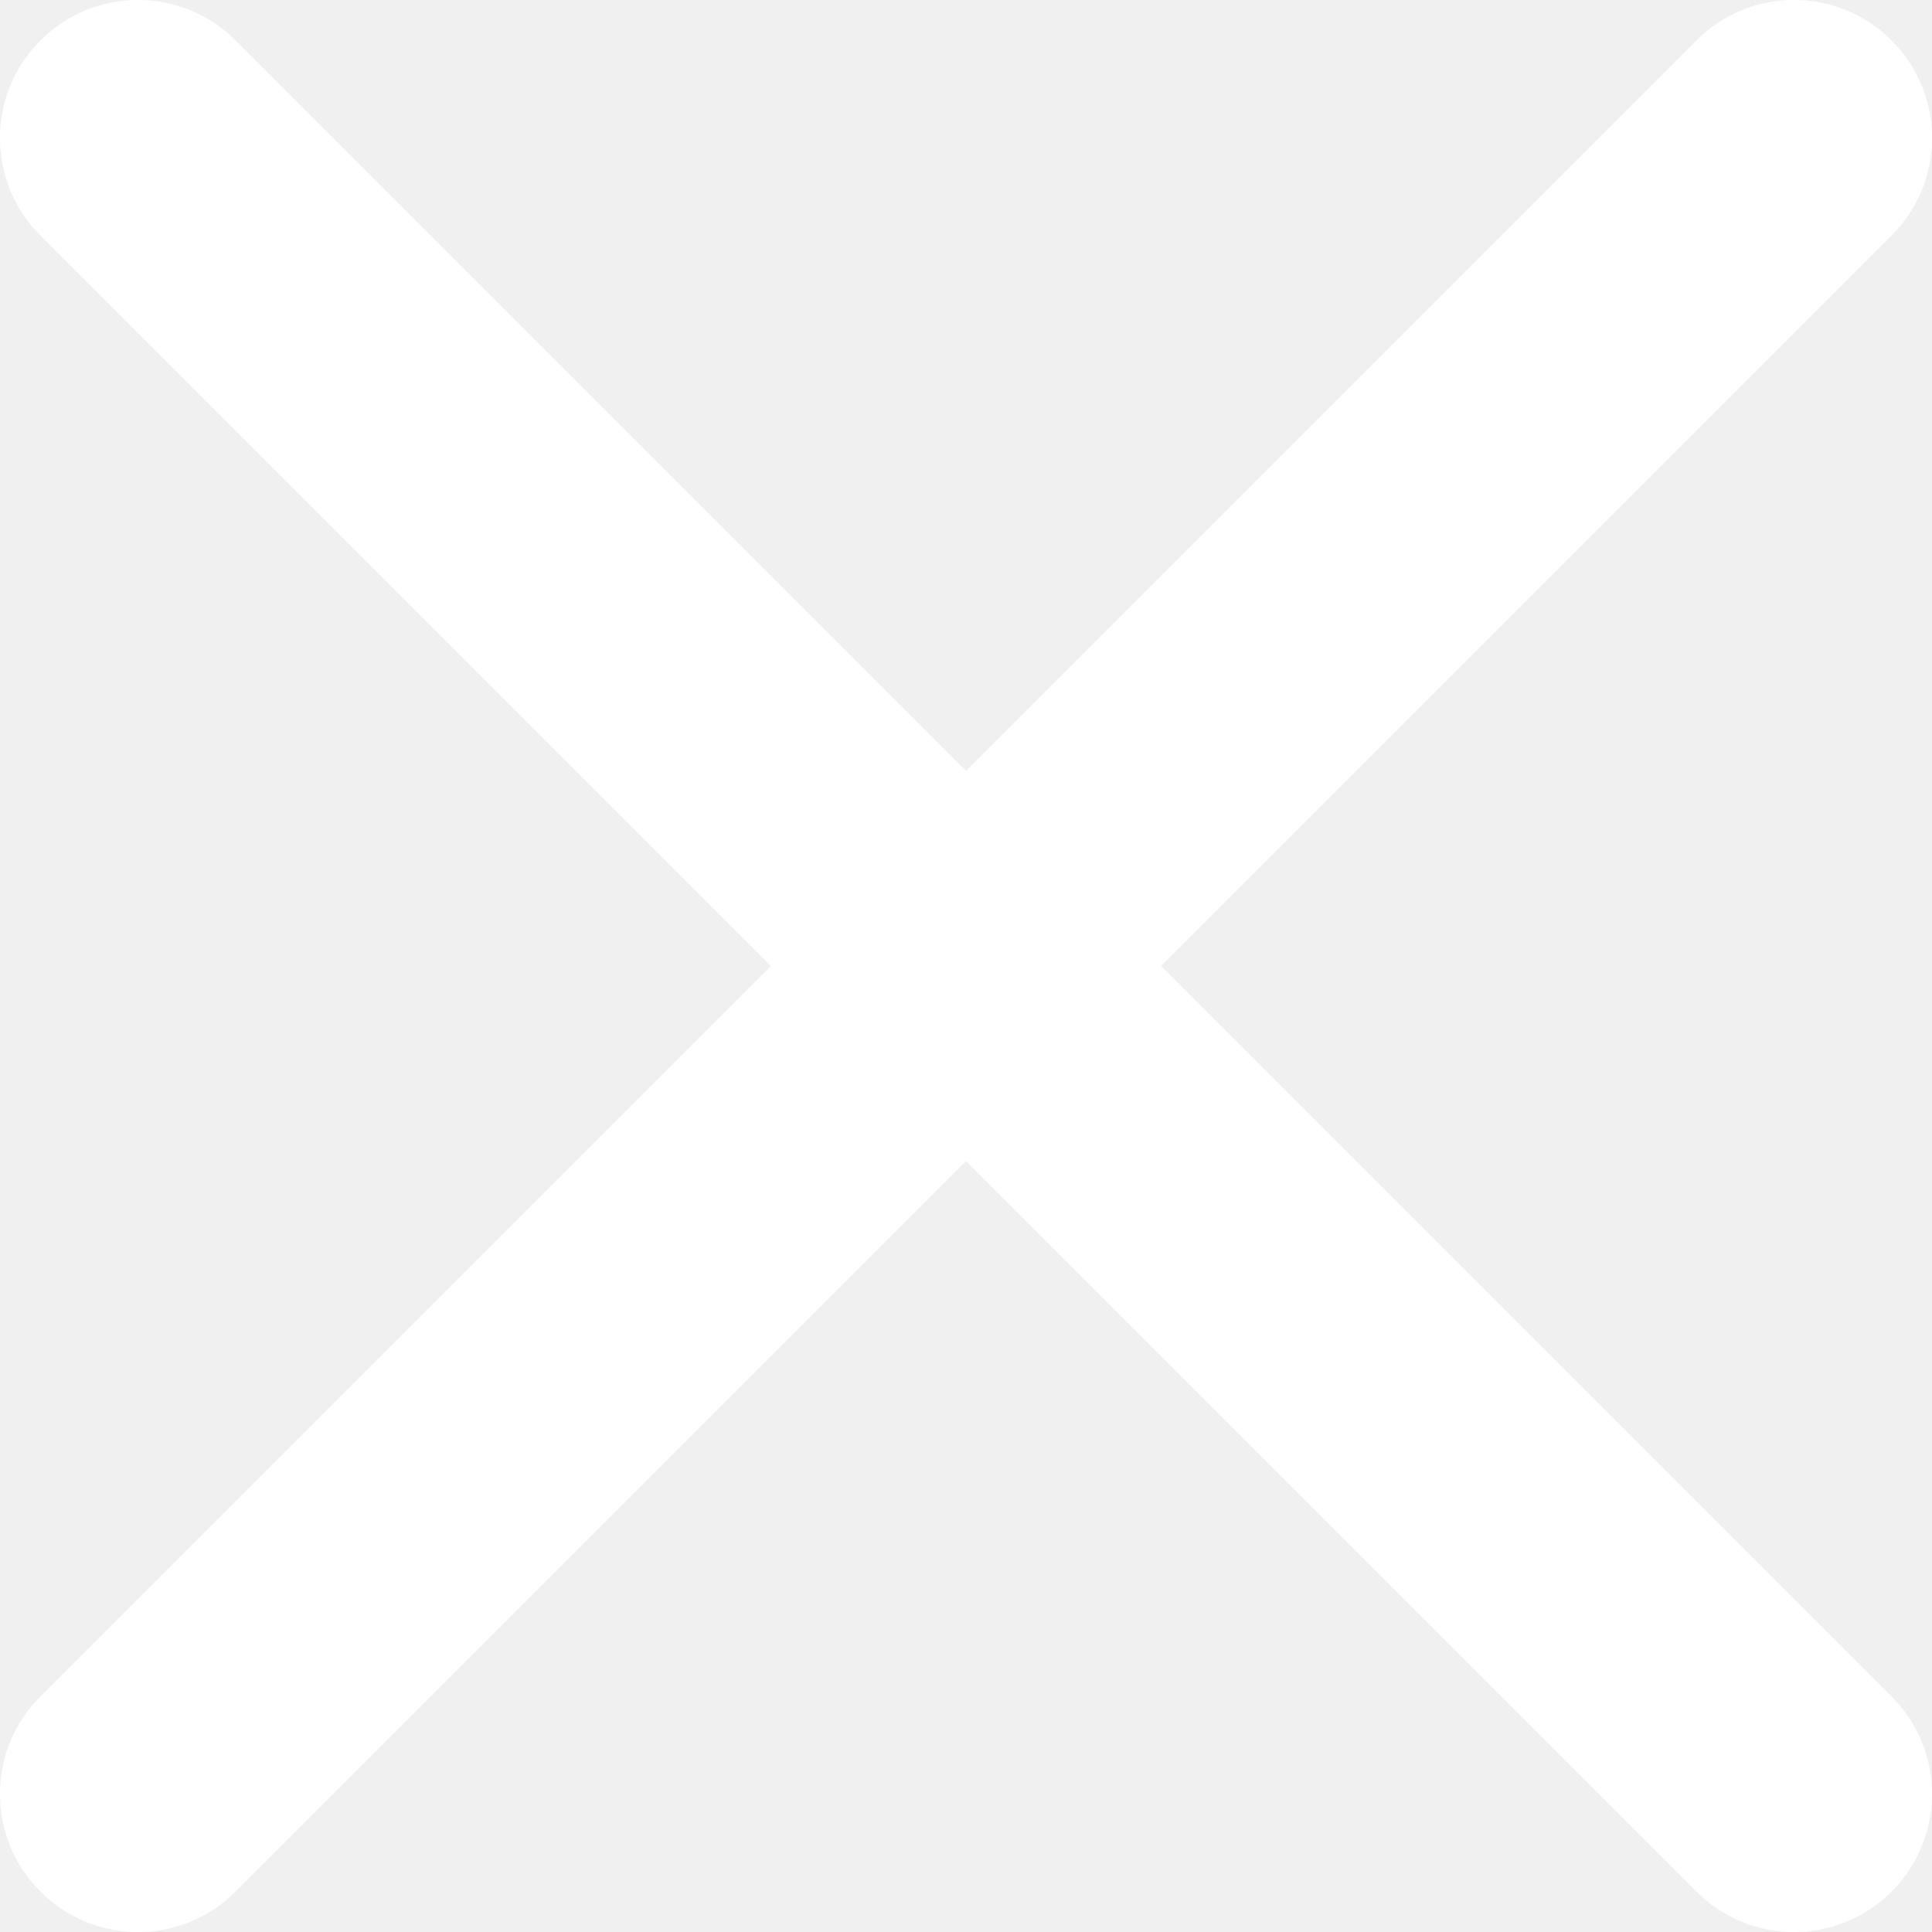
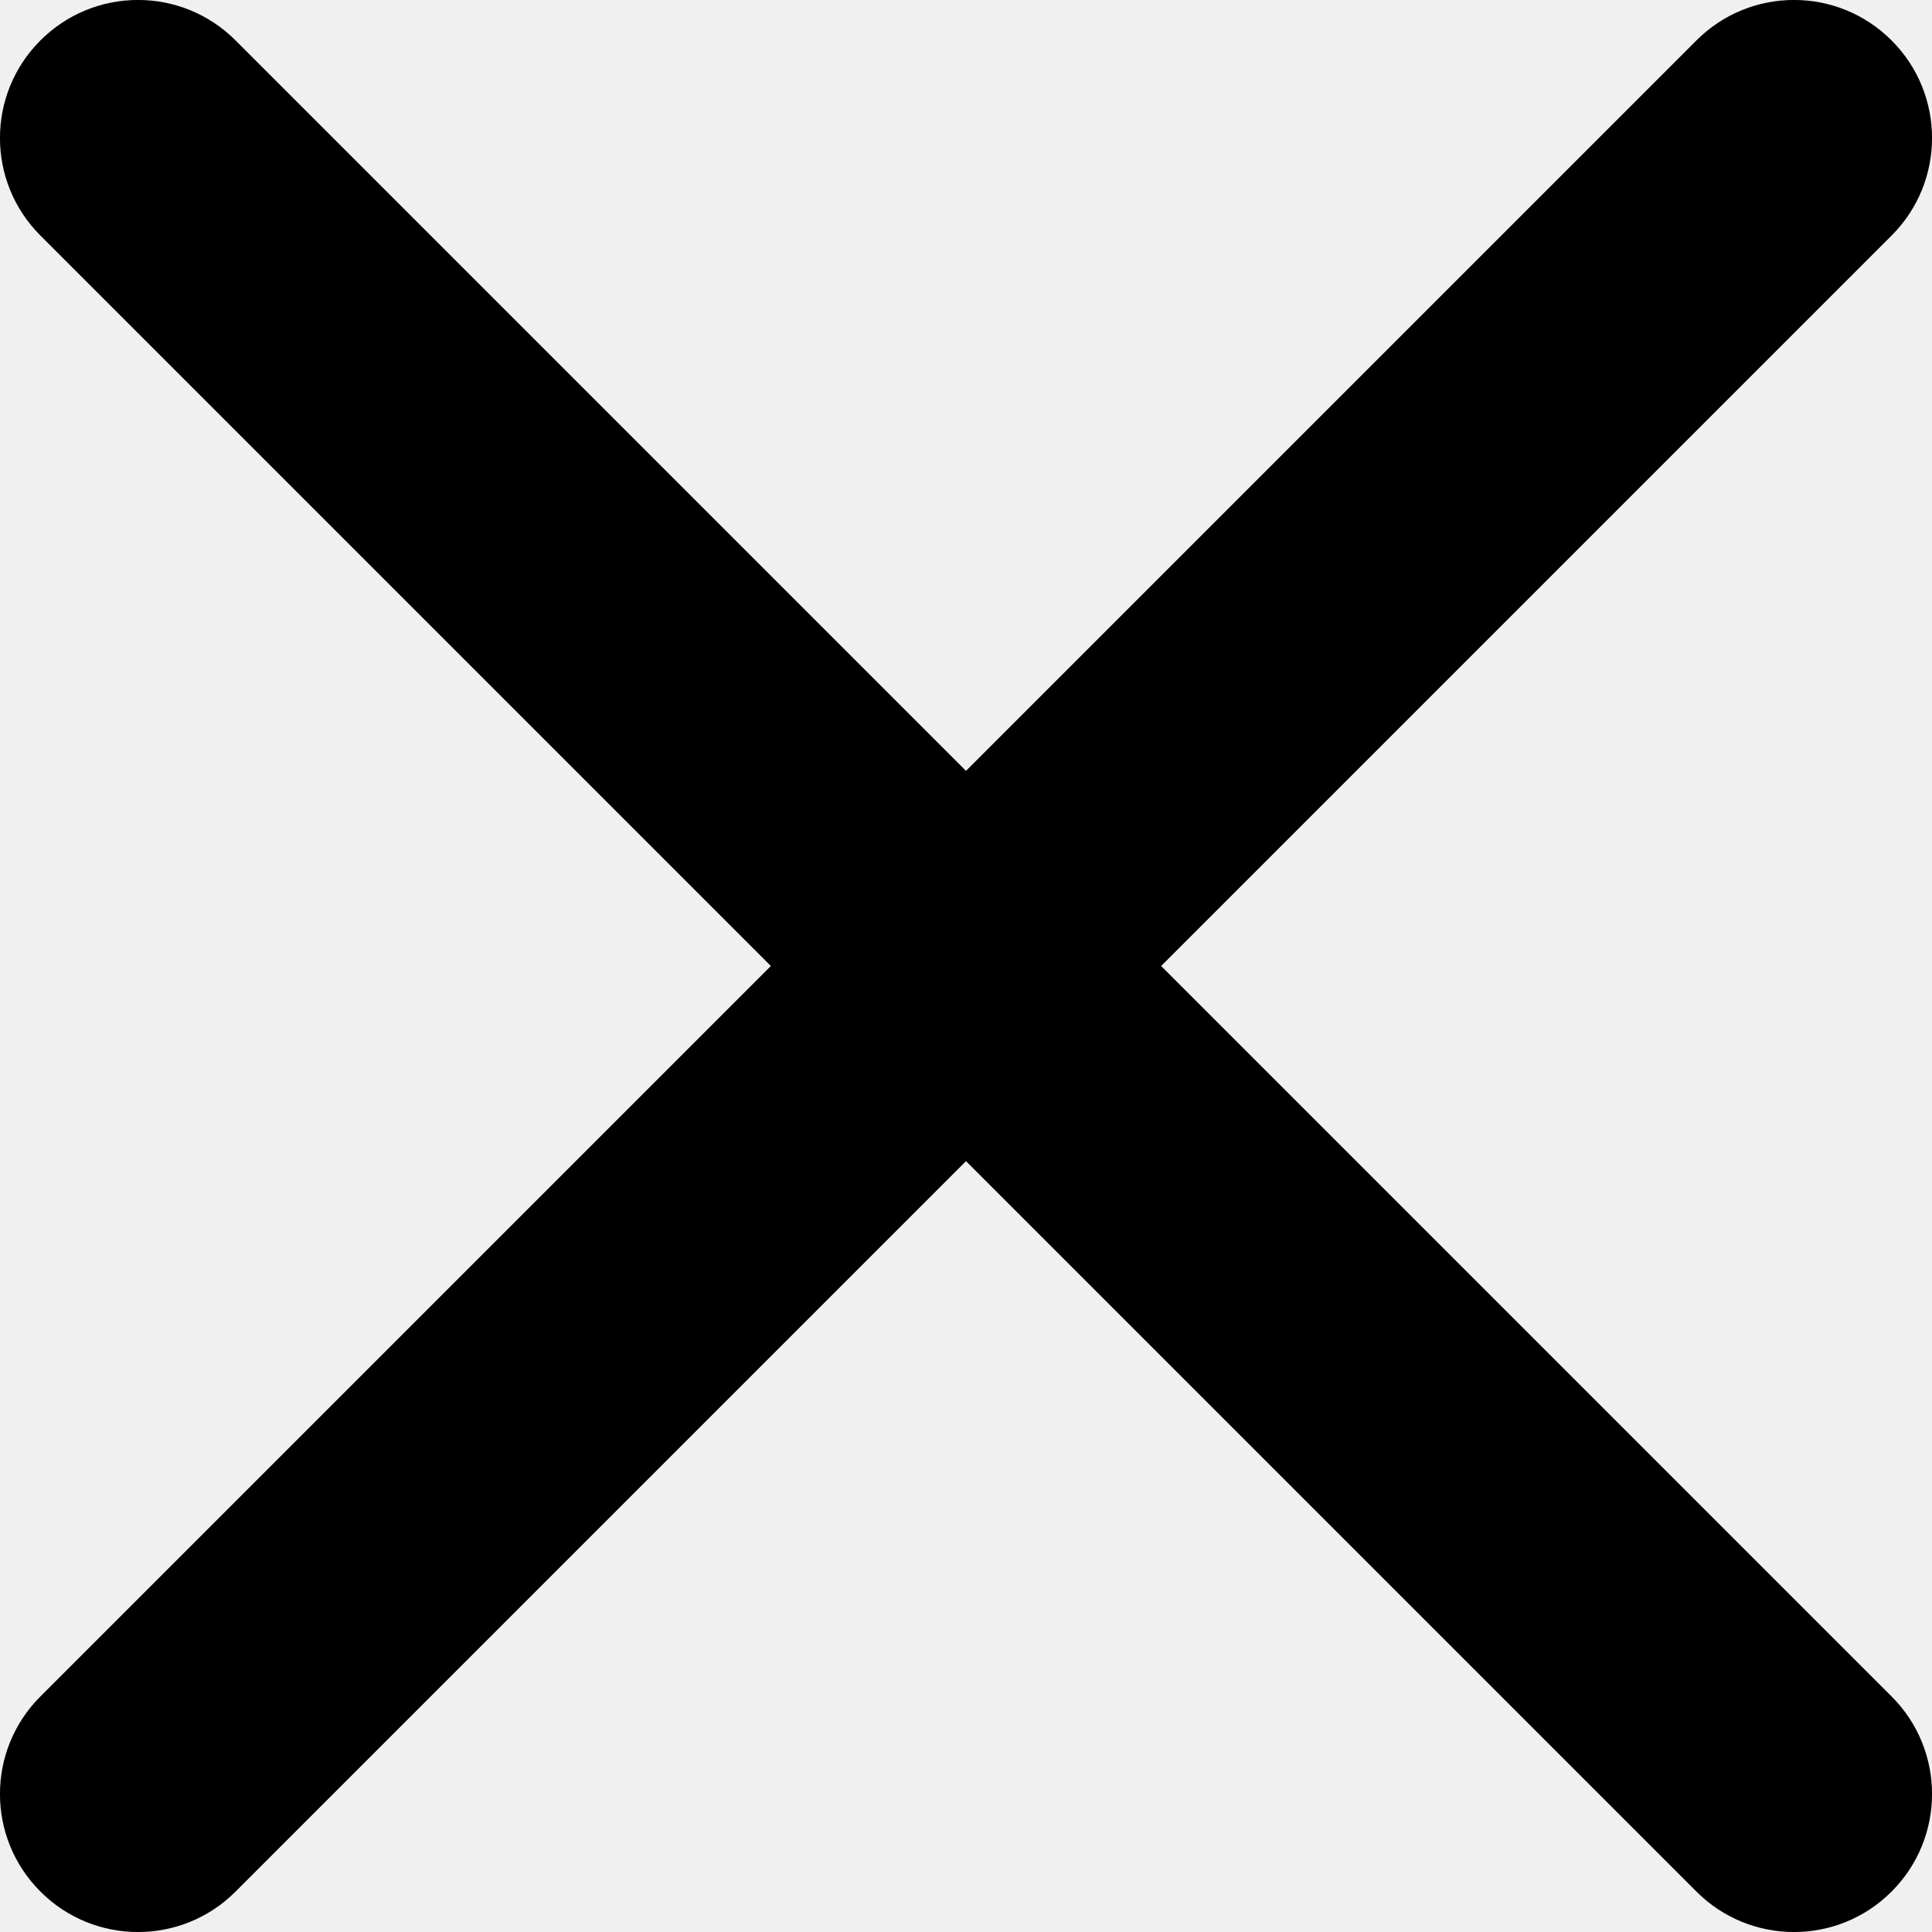
<svg xmlns="http://www.w3.org/2000/svg" width="14" height="14" viewBox="0 0 14 14" fill="none">
-   <path fill-rule="evenodd" clip-rule="evenodd" d="M0.293 0.293C0.683 -0.098 1.317 -0.098 1.707 0.293L7 5.586L12.293 0.293C12.683 -0.098 13.317 -0.098 13.707 0.293C14.098 0.683 14.098 1.317 13.707 1.707L8.414 7L13.707 12.293C14.098 12.683 14.098 13.317 13.707 13.707C13.317 14.098 12.683 14.098 12.293 13.707L7 8.414L1.707 13.707C1.317 14.098 0.683 14.098 0.293 13.707C-0.098 13.317 -0.098 12.683 0.293 12.293L5.586 7L0.293 1.707C-0.098 1.317 -0.098 0.683 0.293 0.293Z" fill="white" />
+   <path fill-rule="evenodd" clip-rule="evenodd" d="M0.293 0.293C0.683 -0.098 1.317 -0.098 1.707 0.293L7 5.586L12.293 0.293C12.683 -0.098 13.317 -0.098 13.707 0.293C14.098 0.683 14.098 1.317 13.707 1.707L8.414 7L13.707 12.293C14.098 12.683 14.098 13.317 13.707 13.707C13.317 14.098 12.683 14.098 12.293 13.707L7 8.414L1.707 13.707C1.317 14.098 0.683 14.098 0.293 13.707C-0.098 13.317 -0.098 12.683 0.293 12.293L5.586 7L0.293 1.707C-0.098 1.317 -0.098 0.683 0.293 0.293Z" fill="black" />
</svg>
